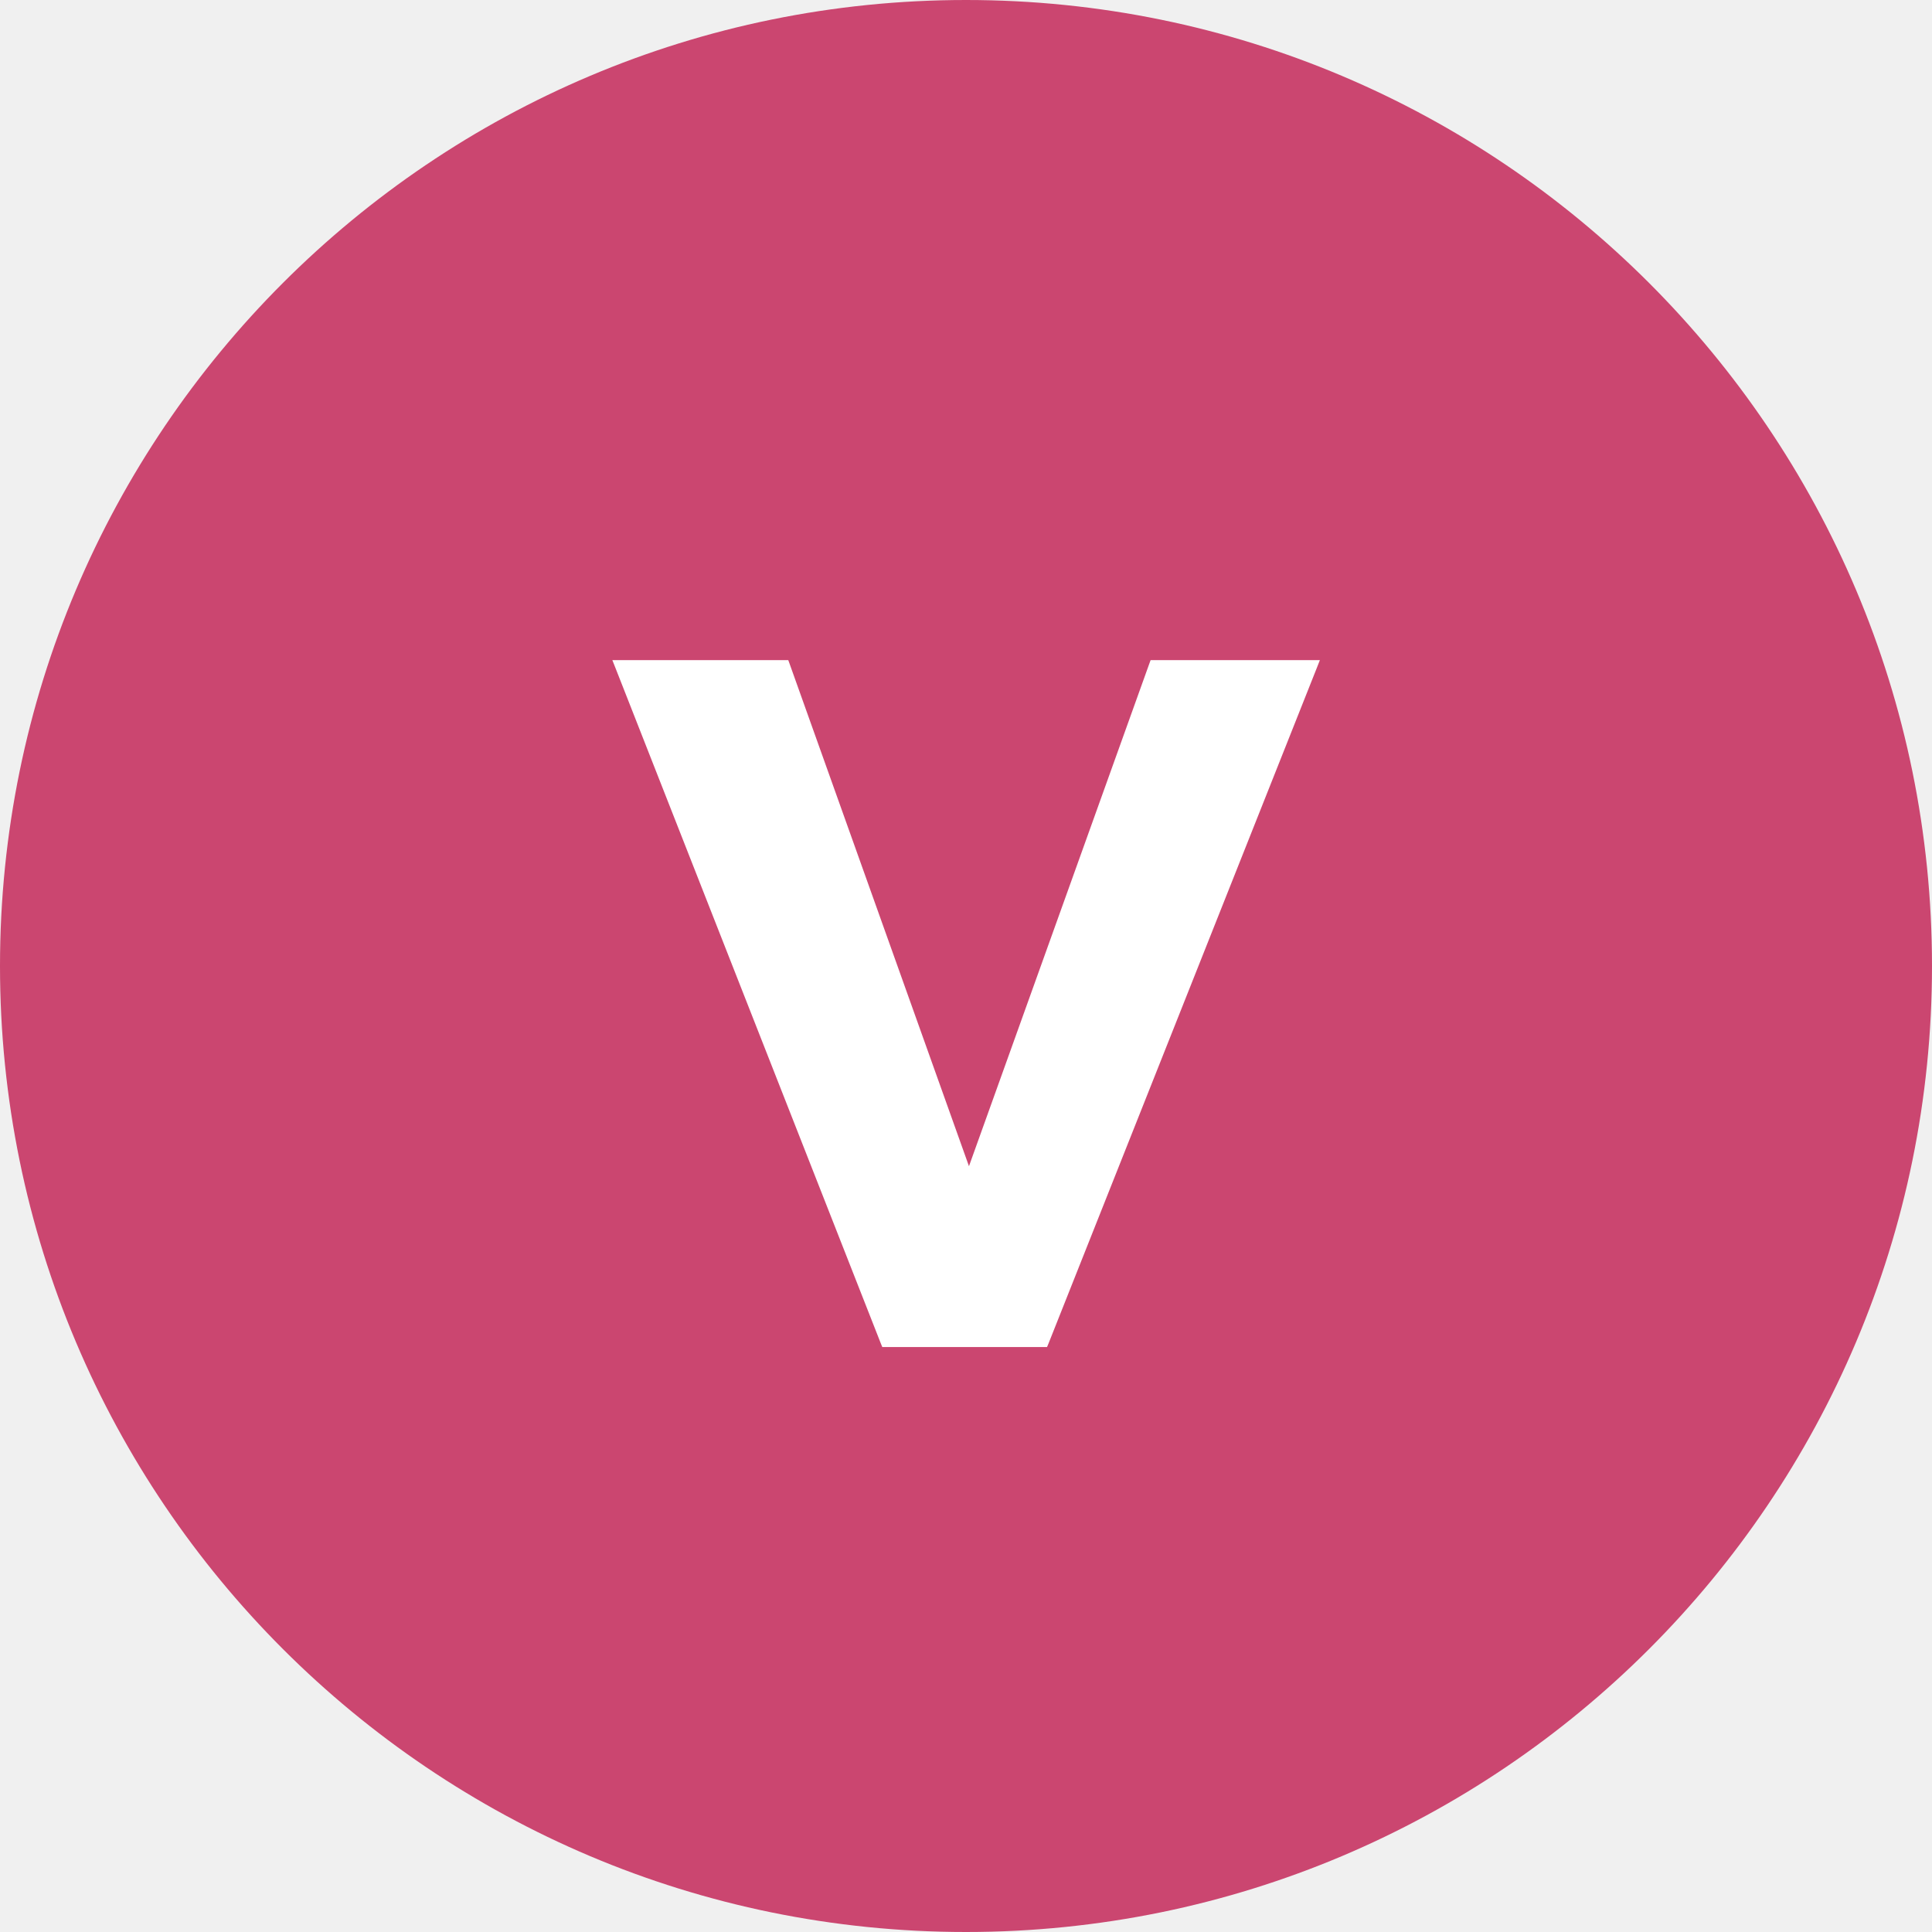
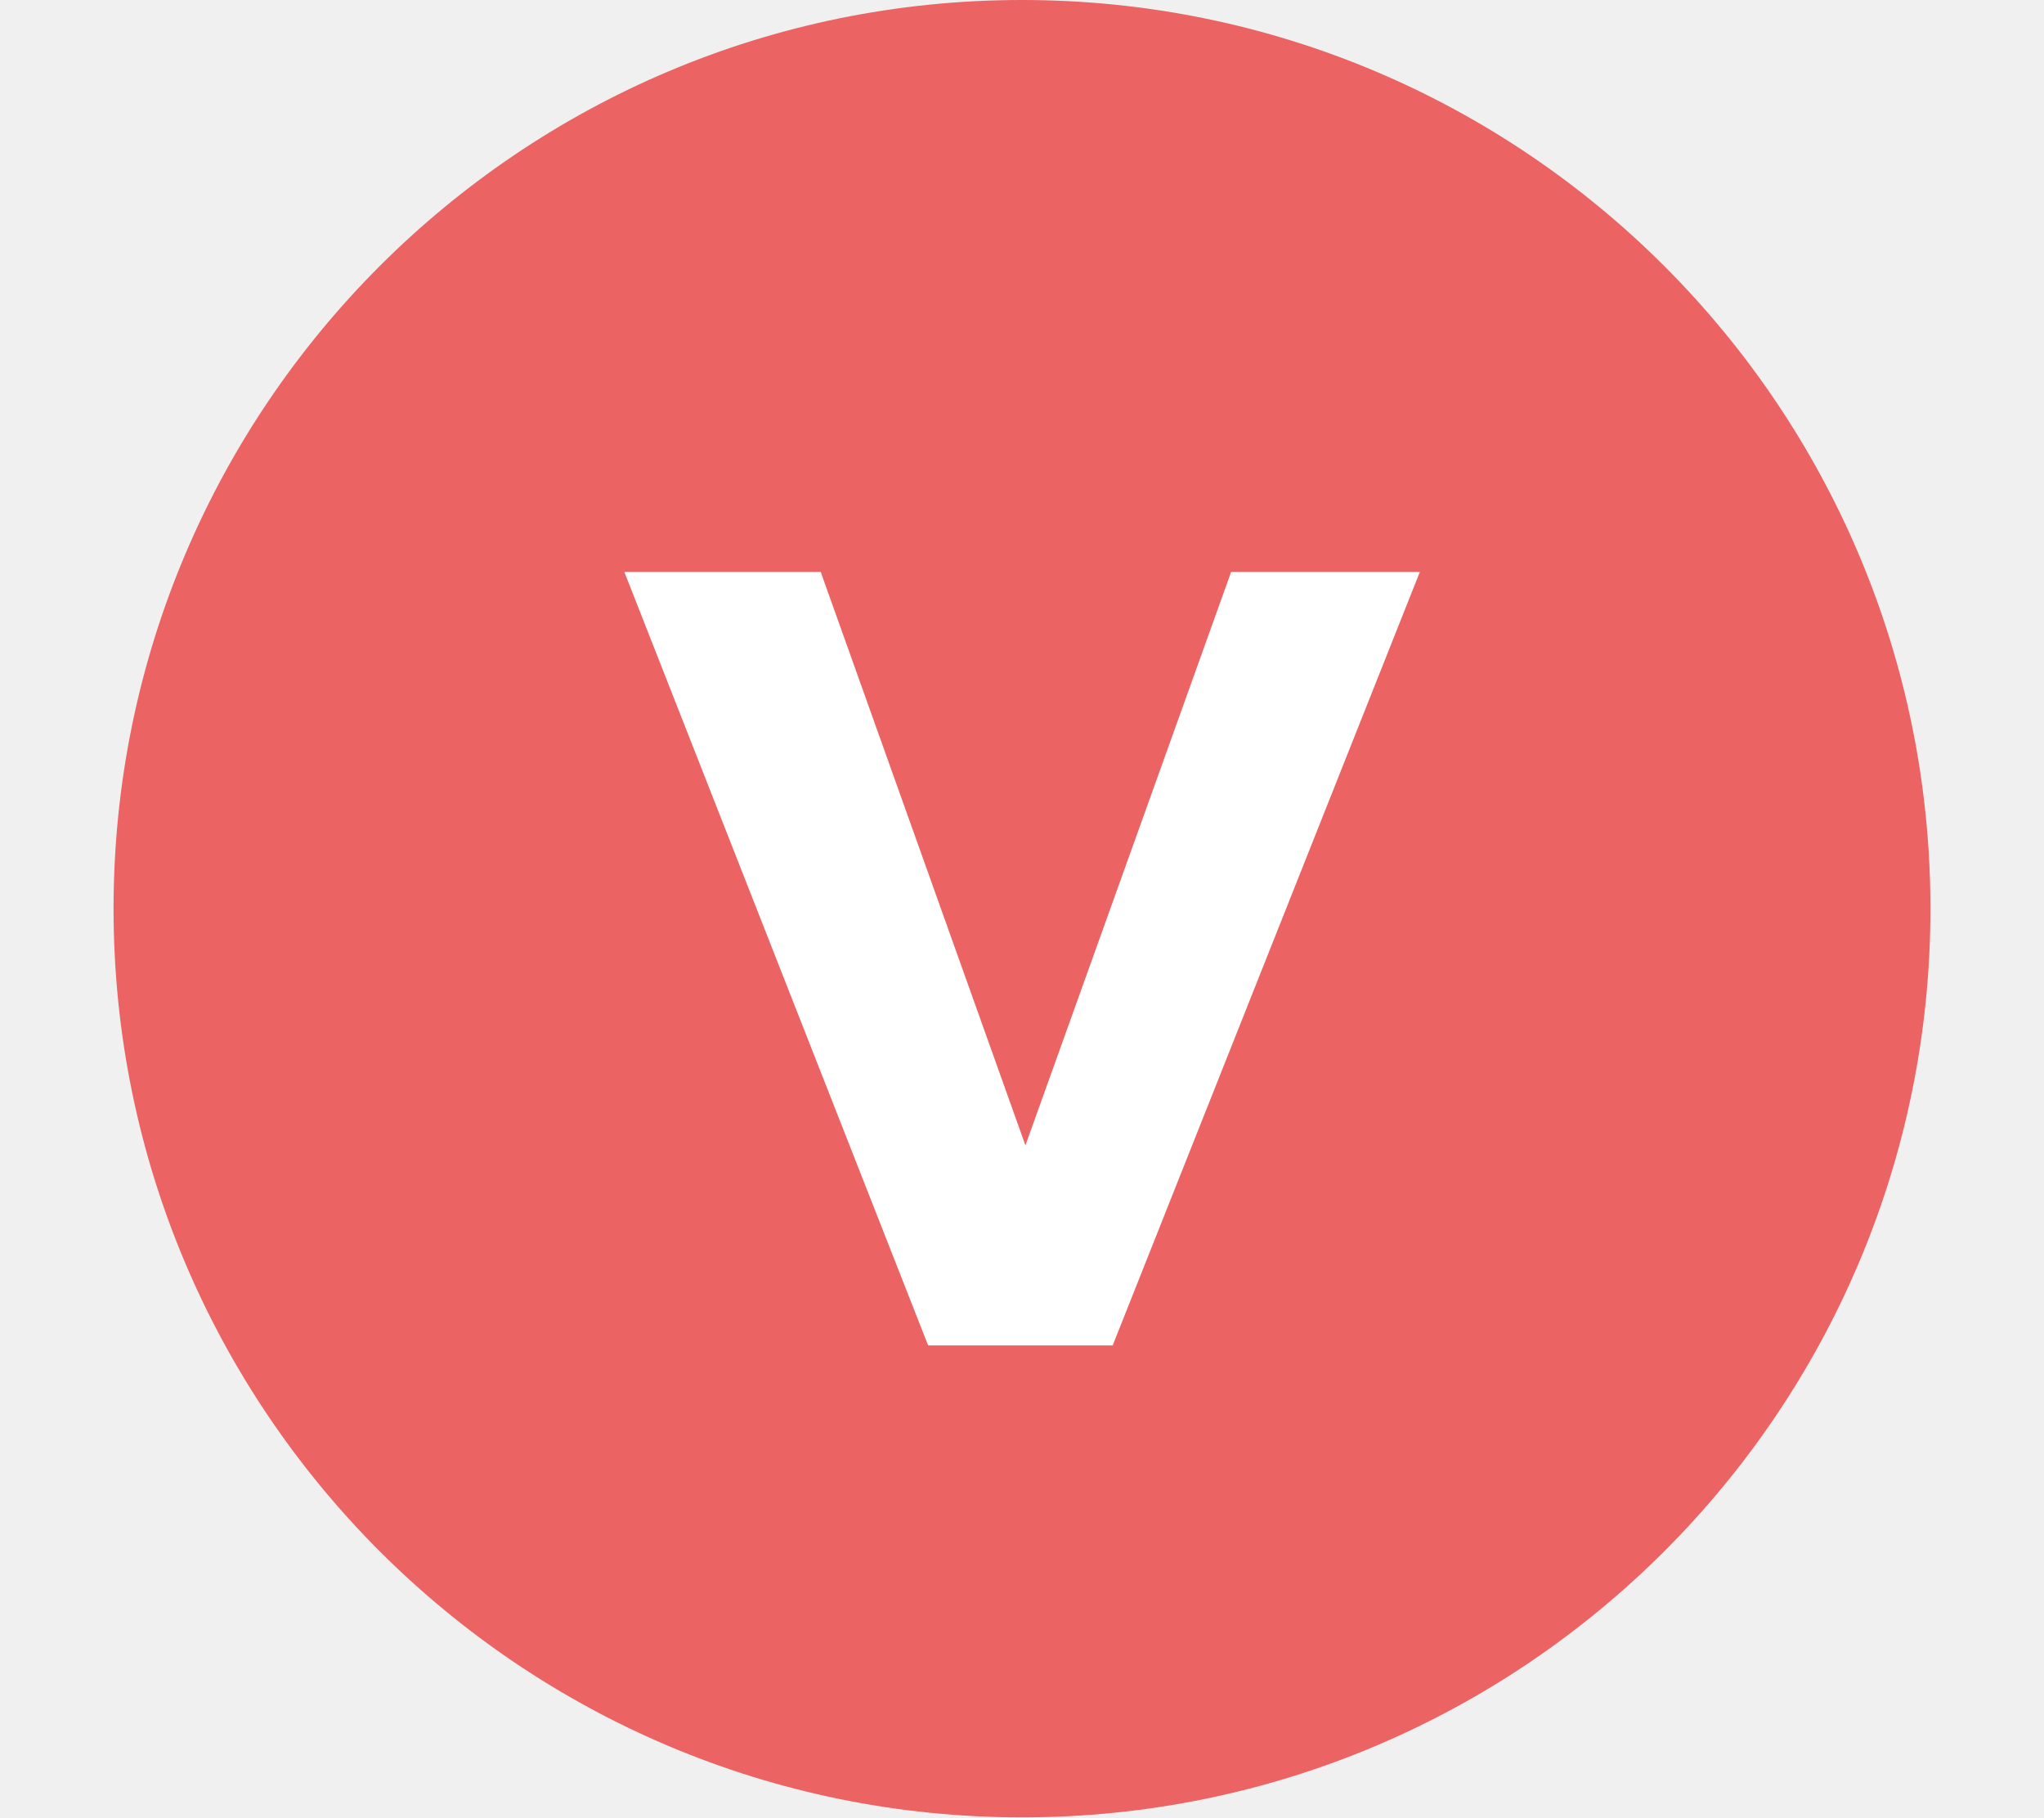
- <svg xmlns="http://www.w3.org/2000/svg" width="18" height="18" viewBox="0 0 18 18" fill="none">
-   <rect width="18" height="18" rx="9" fill="#CB4670" />
-   <path d="M5.779 6.2H7.309L9.028 11.015L10.756 6.2H12.223L9.721 12.5H8.254L5.779 6.2Z" fill="white" />
-   <path d="M5.779 6.2V6.15H5.705L5.732 6.218L5.779 6.2ZM7.309 6.2L7.356 6.183L7.344 6.15H7.309V6.2ZM9.028 11.015L8.98 11.032L9.028 11.164L9.075 11.032L9.028 11.015ZM10.756 6.2V6.15H10.72L10.708 6.183L10.756 6.2ZM12.223 6.2L12.27 6.219L12.297 6.15H12.223V6.2ZM9.721 12.5V12.55H9.755L9.768 12.519L9.721 12.5ZM8.254 12.5L8.207 12.518L8.22 12.55H8.254V12.5ZM5.779 6.2V6.25H7.309V6.2V6.15H5.779V6.2ZM7.309 6.2L7.261 6.217L8.98 11.032L9.028 11.015L9.075 10.998L7.356 6.183L7.309 6.2ZM9.028 11.015L9.075 11.032L10.803 6.217L10.756 6.2L10.708 6.183L8.98 10.998L9.028 11.015ZM10.756 6.2V6.25H12.223V6.2V6.15H10.756V6.2ZM12.223 6.2L12.176 6.181L9.674 12.481L9.721 12.5L9.768 12.519L12.27 6.219L12.223 6.2ZM9.721 12.5V12.45H8.254V12.5V12.55H9.721V12.5ZM8.254 12.5L8.301 12.482L5.826 6.182L5.779 6.2L5.732 6.218L8.207 12.518L8.254 12.5Z" fill="white" />
+ <svg xmlns="http://www.w3.org/2000/svg" width="18" height="16" viewBox="0 0 18 16" fill="none">
+   <circle cx="9" cy="8" r="8" fill="#EC6363" />
+   <path d="M5.564 5.08H7.196L9.03 10.216L10.873 5.08H12.438L9.769 11.8H8.204L5.564 5.08Z" fill="white" />
+   <path d="M5.564 5.08V5.035H5.498L5.522 5.096L5.564 5.08ZM7.196 5.08L7.238 5.065L7.228 5.035H7.196V5.08ZM9.03 10.216L8.988 10.231L9.03 10.349L9.072 10.231L9.03 10.216ZM10.873 5.08V5.035H10.841L10.831 5.065L10.873 5.08ZM12.438 5.08L12.479 5.097L12.504 5.035H12.438V5.08ZM9.769 11.8V11.845H9.799L9.81 11.816L9.769 11.8ZM8.204 11.8L8.162 11.816L8.174 11.845H8.204V11.8ZM5.564 5.08V5.125H7.196V5.08V5.035H5.564V5.08ZM7.196 5.08L7.154 5.095L8.988 10.231L9.03 10.216L9.072 10.201L7.238 5.065L7.196 5.08ZM9.03 10.216L9.072 10.231L10.915 5.095L10.873 5.08L10.831 5.065L8.988 10.201L9.03 10.216ZM10.873 5.08V5.125H12.438V5.08V5.035H10.873V5.08ZM12.438 5.08L12.396 5.063L9.727 11.784L9.769 11.8L9.81 11.816L12.479 5.097L12.438 5.08ZM9.769 11.8V11.755H8.204V11.8V11.845H9.769V11.8ZM8.204 11.8L8.246 11.784L5.606 5.064L5.564 5.08L5.522 5.096L8.162 11.816L8.204 11.8Z" fill="white" />
</svg>
